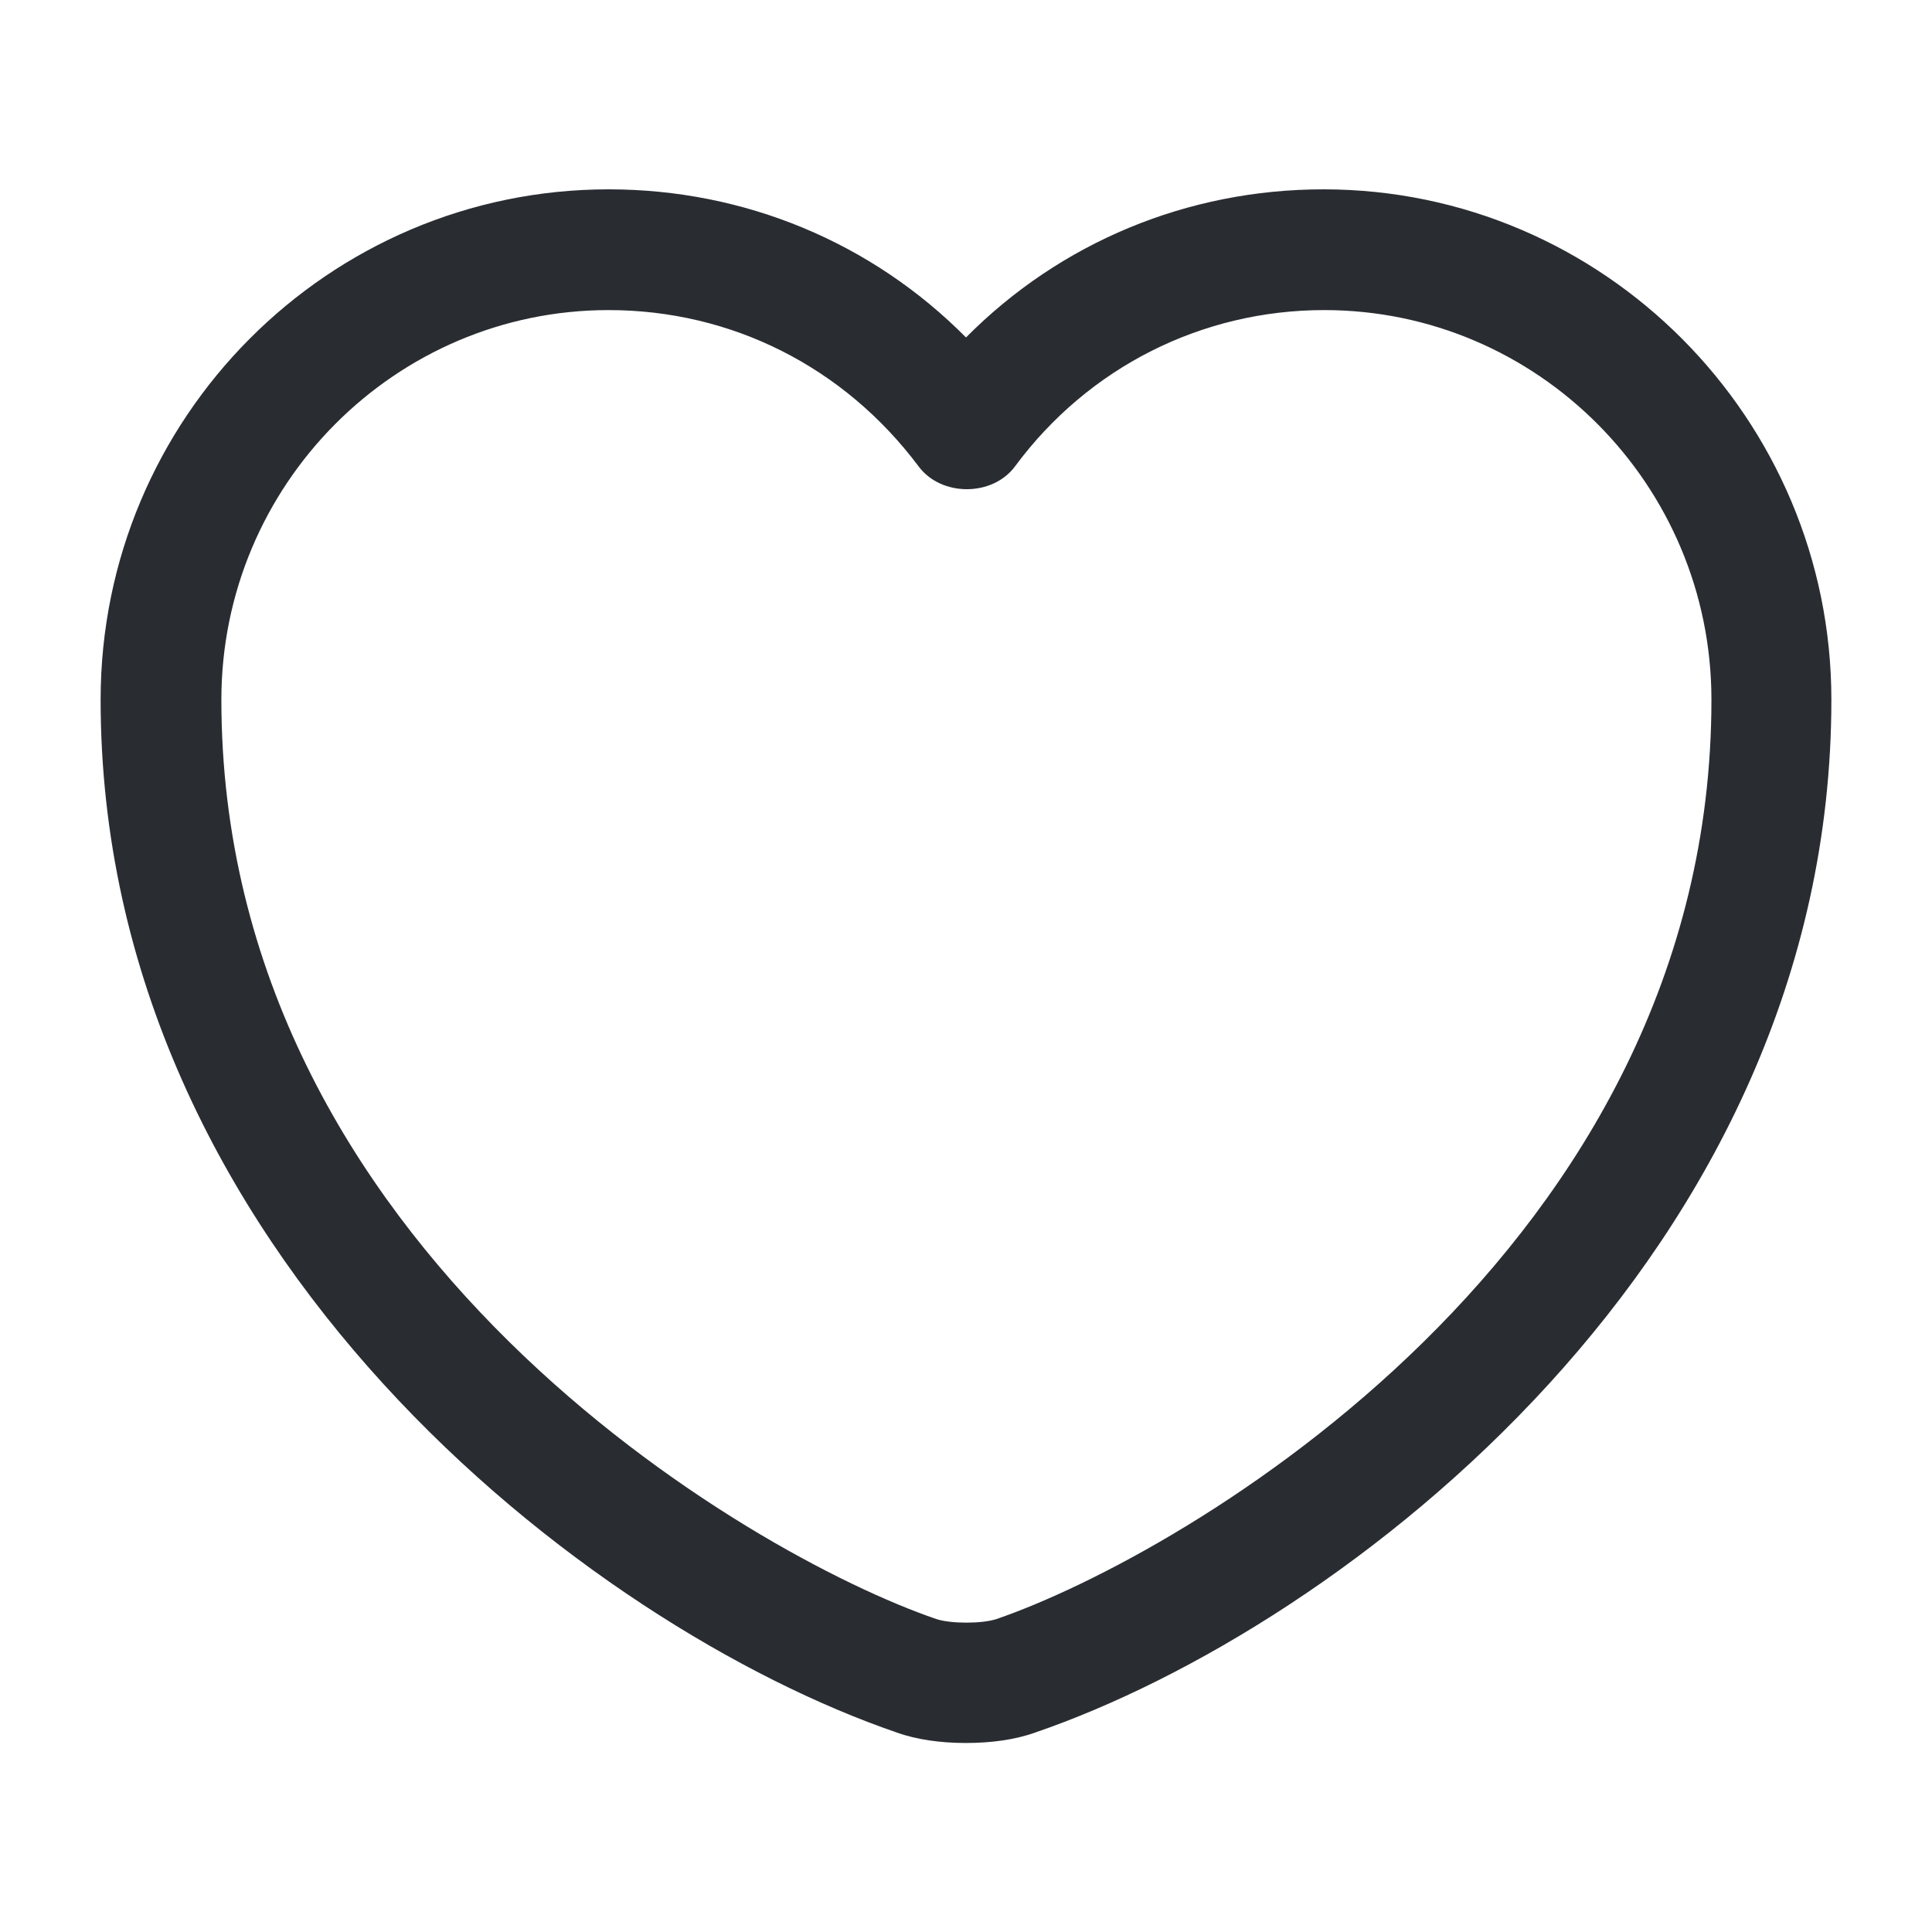
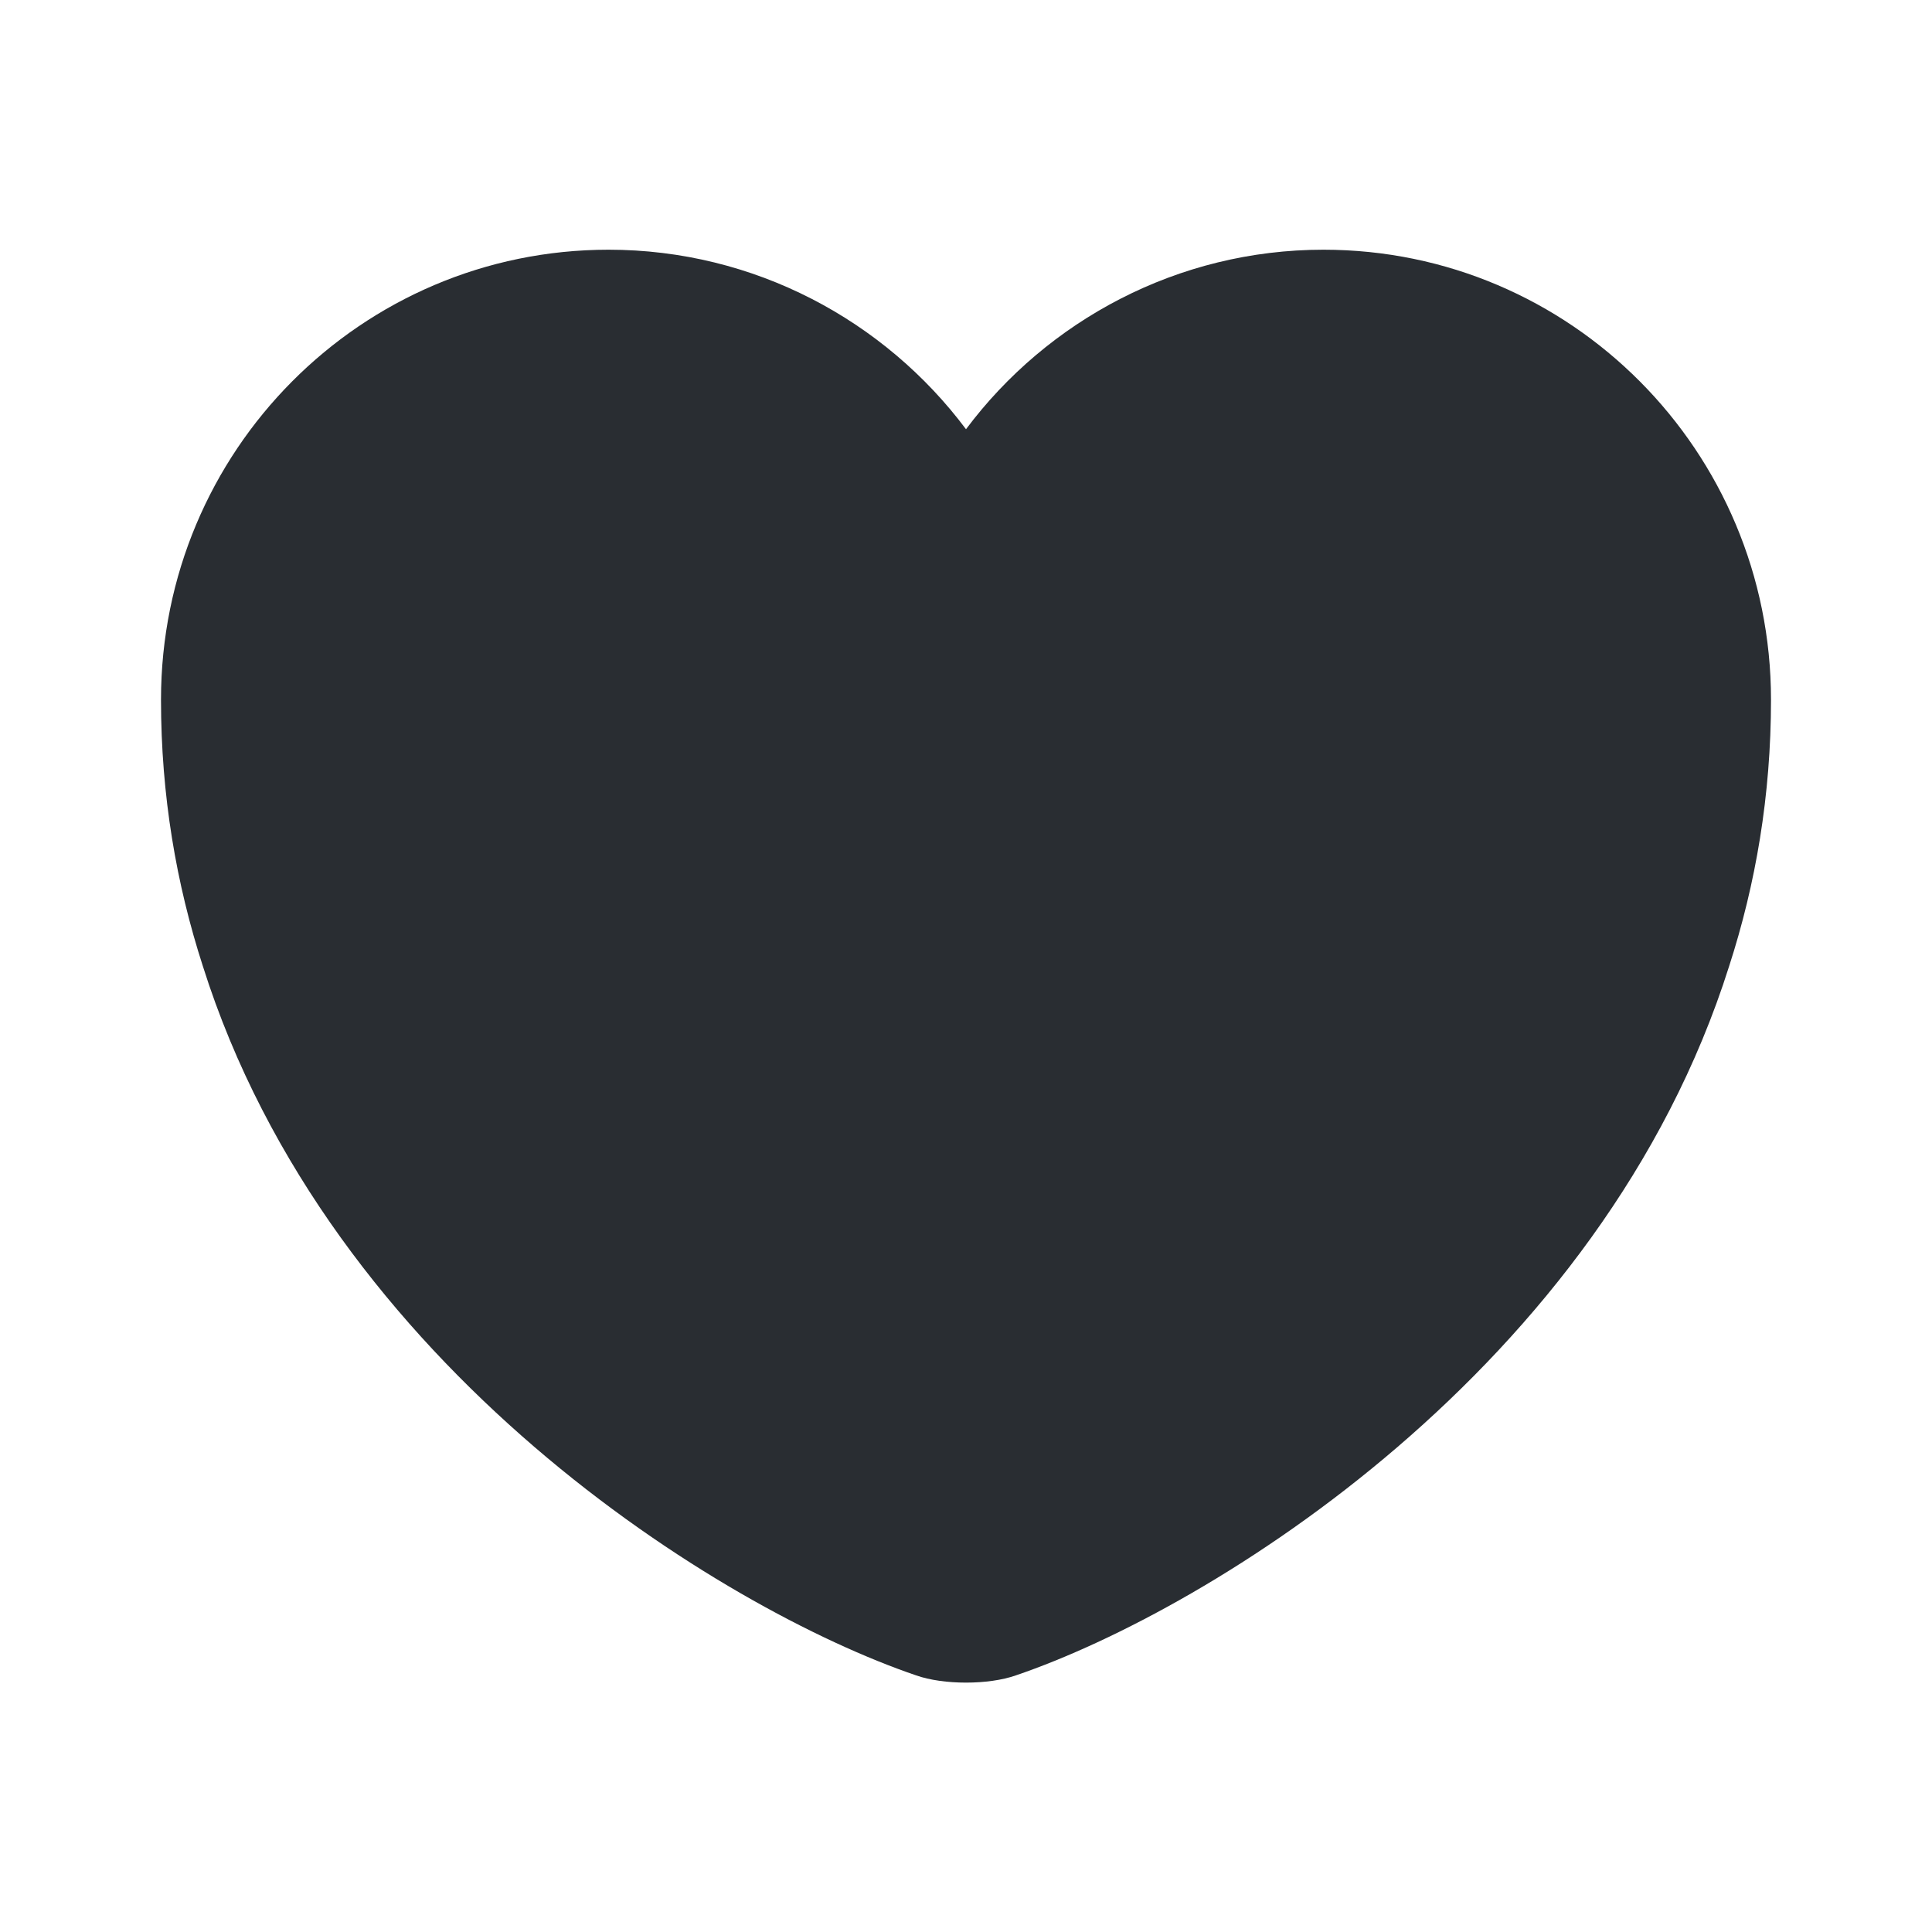
<svg xmlns="http://www.w3.org/2000/svg" width="24" height="24" viewBox="0 0 24 24" fill="none">
-   <path d="M12 21.652C11.69 21.652 11.39 21.612 11.14 21.522C7.32 20.212 1.25 15.562 1.25 8.692C1.25 5.192 4.08 2.352 7.56 2.352C9.25 2.352 10.83 3.012 12 4.192C13.17 3.012 14.75 2.352 16.44 2.352C19.92 2.352 22.75 5.202 22.75 8.692C22.75 15.572 16.68 20.212 12.86 21.522C12.61 21.612 12.31 21.652 12 21.652ZM7.56 3.852C4.91 3.852 2.75 6.022 2.75 8.692C2.75 15.522 9.32 19.322 11.63 20.112C11.81 20.172 12.2 20.172 12.38 20.112C14.68 19.322 21.26 15.532 21.26 8.692C21.26 6.022 19.1 3.852 16.45 3.852C14.93 3.852 13.52 4.562 12.61 5.792C12.33 6.172 11.69 6.172 11.41 5.792C10.48 4.552 9.08 3.852 7.56 3.852Z" fill="#292D32" />
+   <path d="M16.44 3.102C14.63 3.102 13.01 3.982 12 5.332C10.99 3.982 9.37 3.102 7.56 3.102C4.49 3.102 2 5.602 2 8.692C2 9.882 2.19 10.982 2.52 12.002C4.1 17.002 8.97 19.992 11.38 20.812C11.72 20.932 12.28 20.932 12.62 20.812C15.03 19.992 19.9 17.002 21.48 12.002C21.81 10.982 22 9.882 22 8.692C22 5.602 19.51 3.102 16.44 3.102Z" fill="#292D32" />
</svg>
